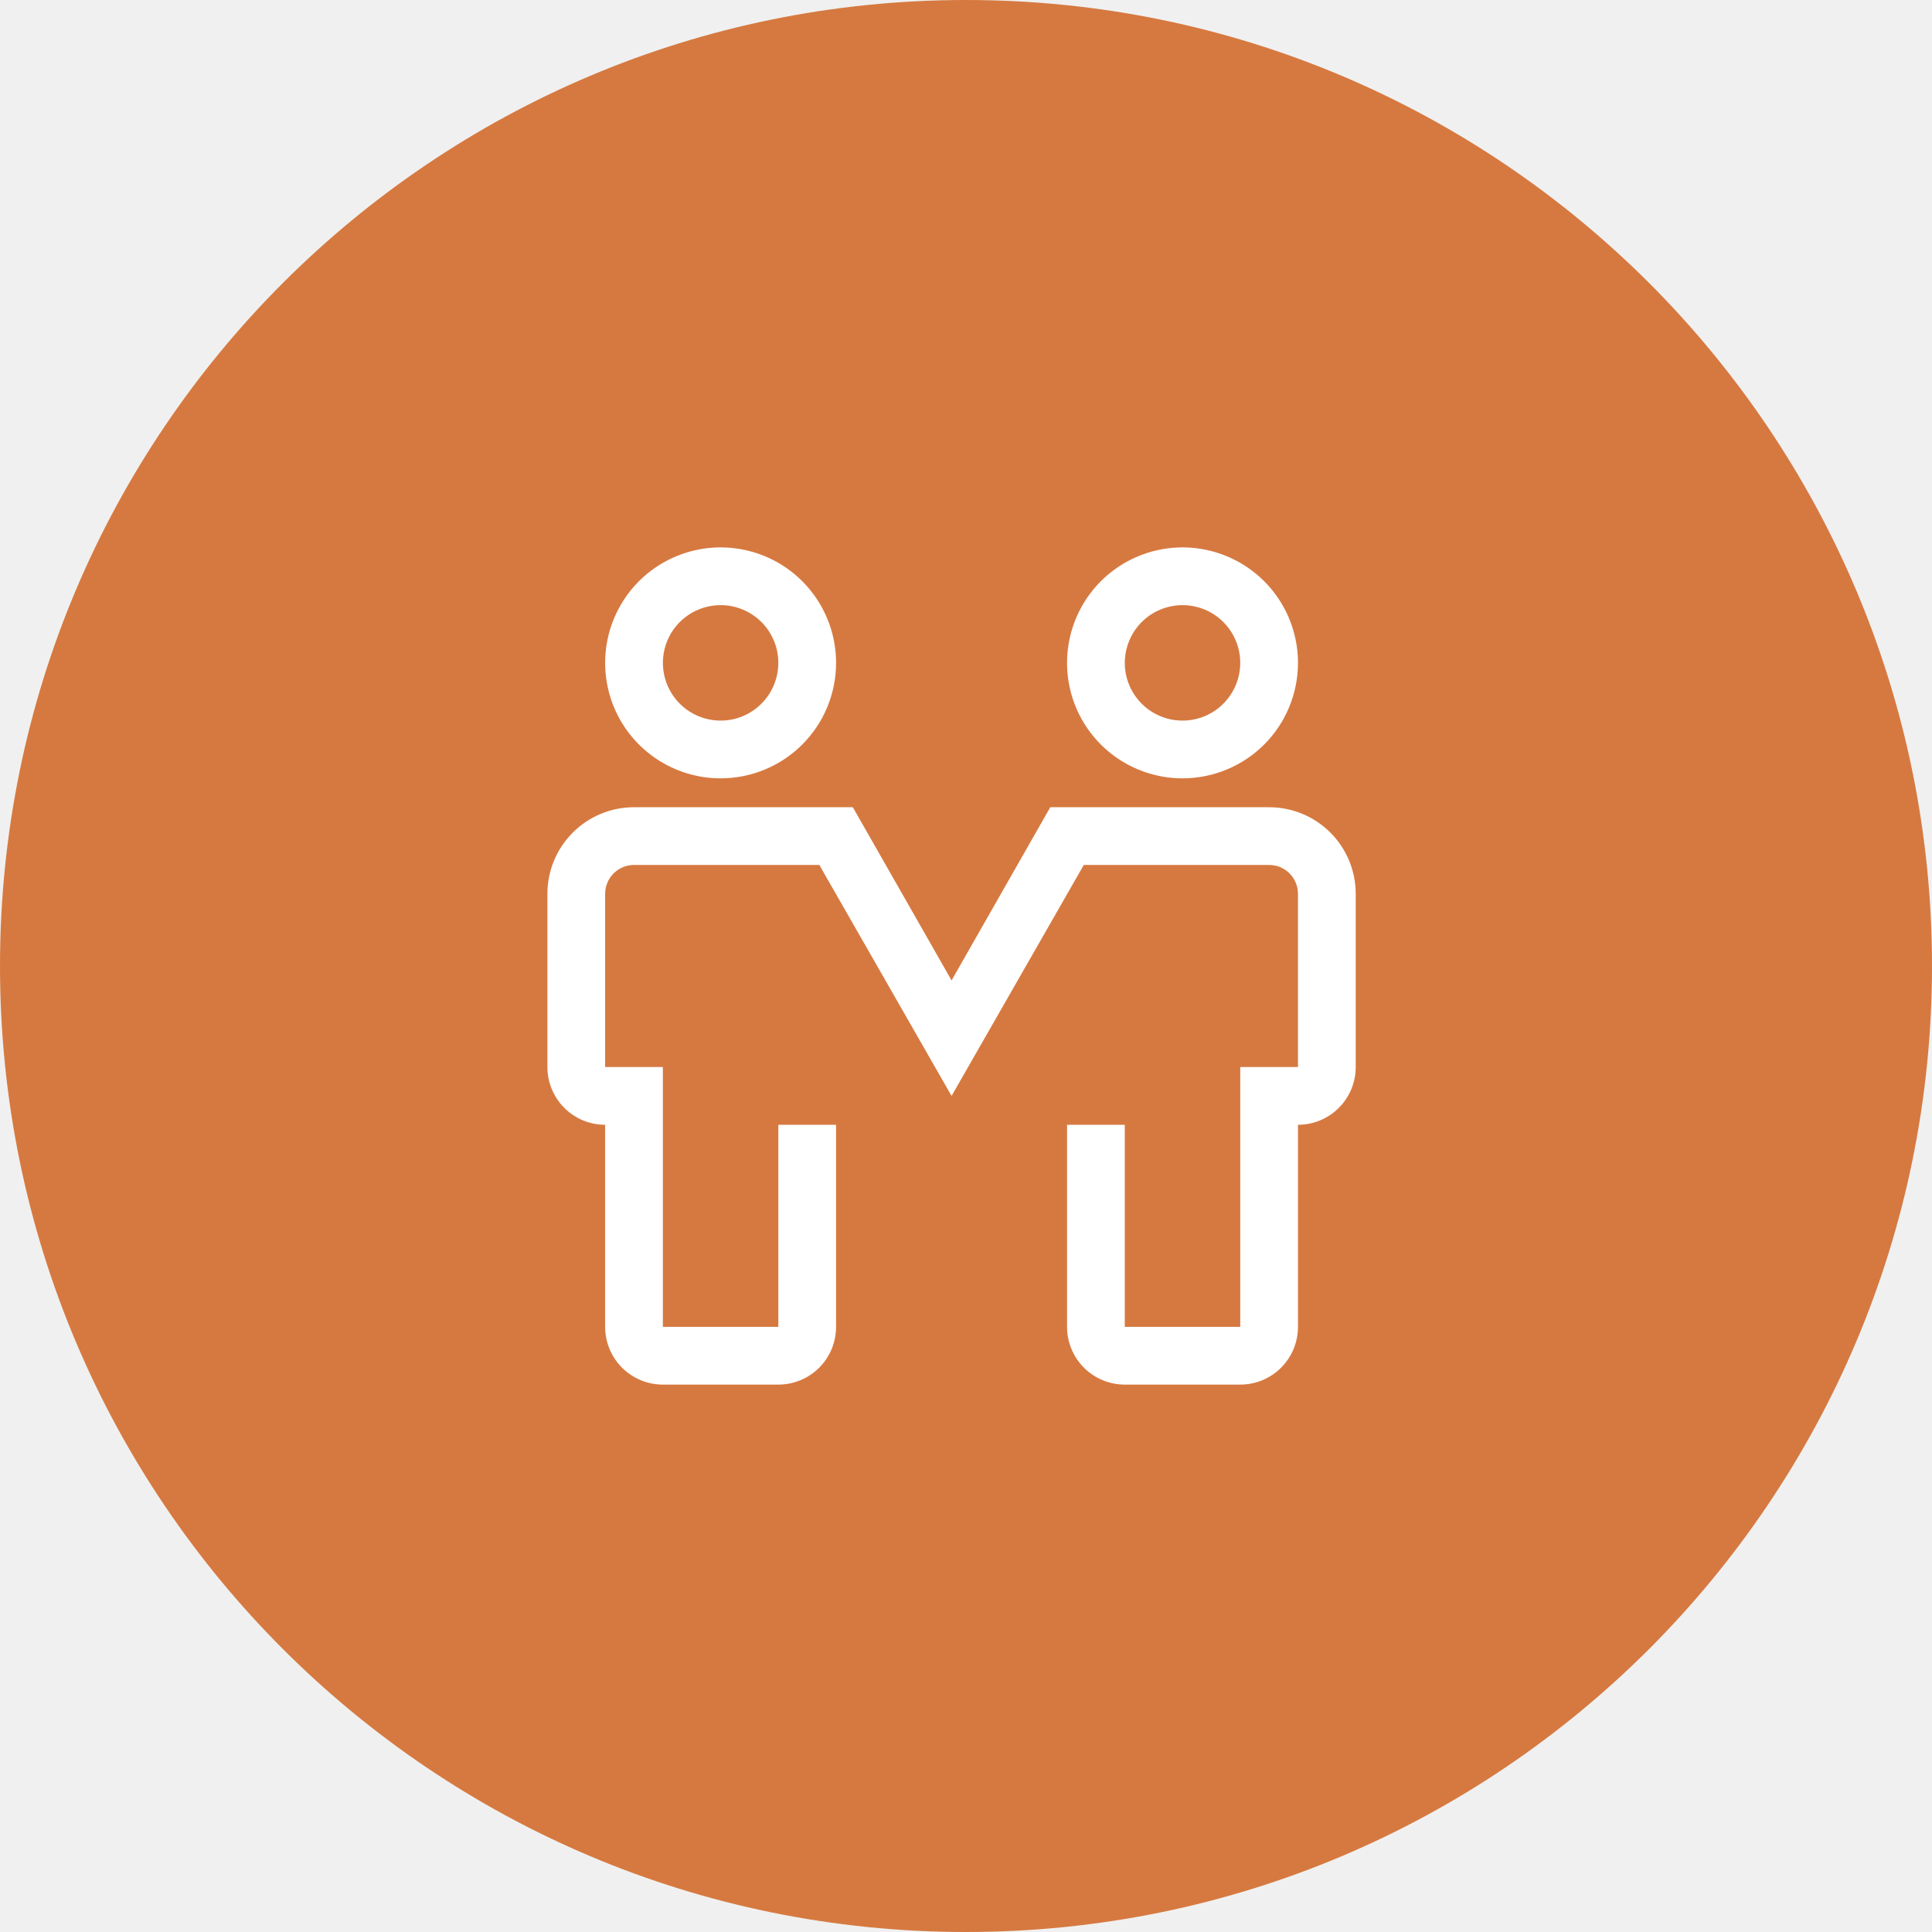
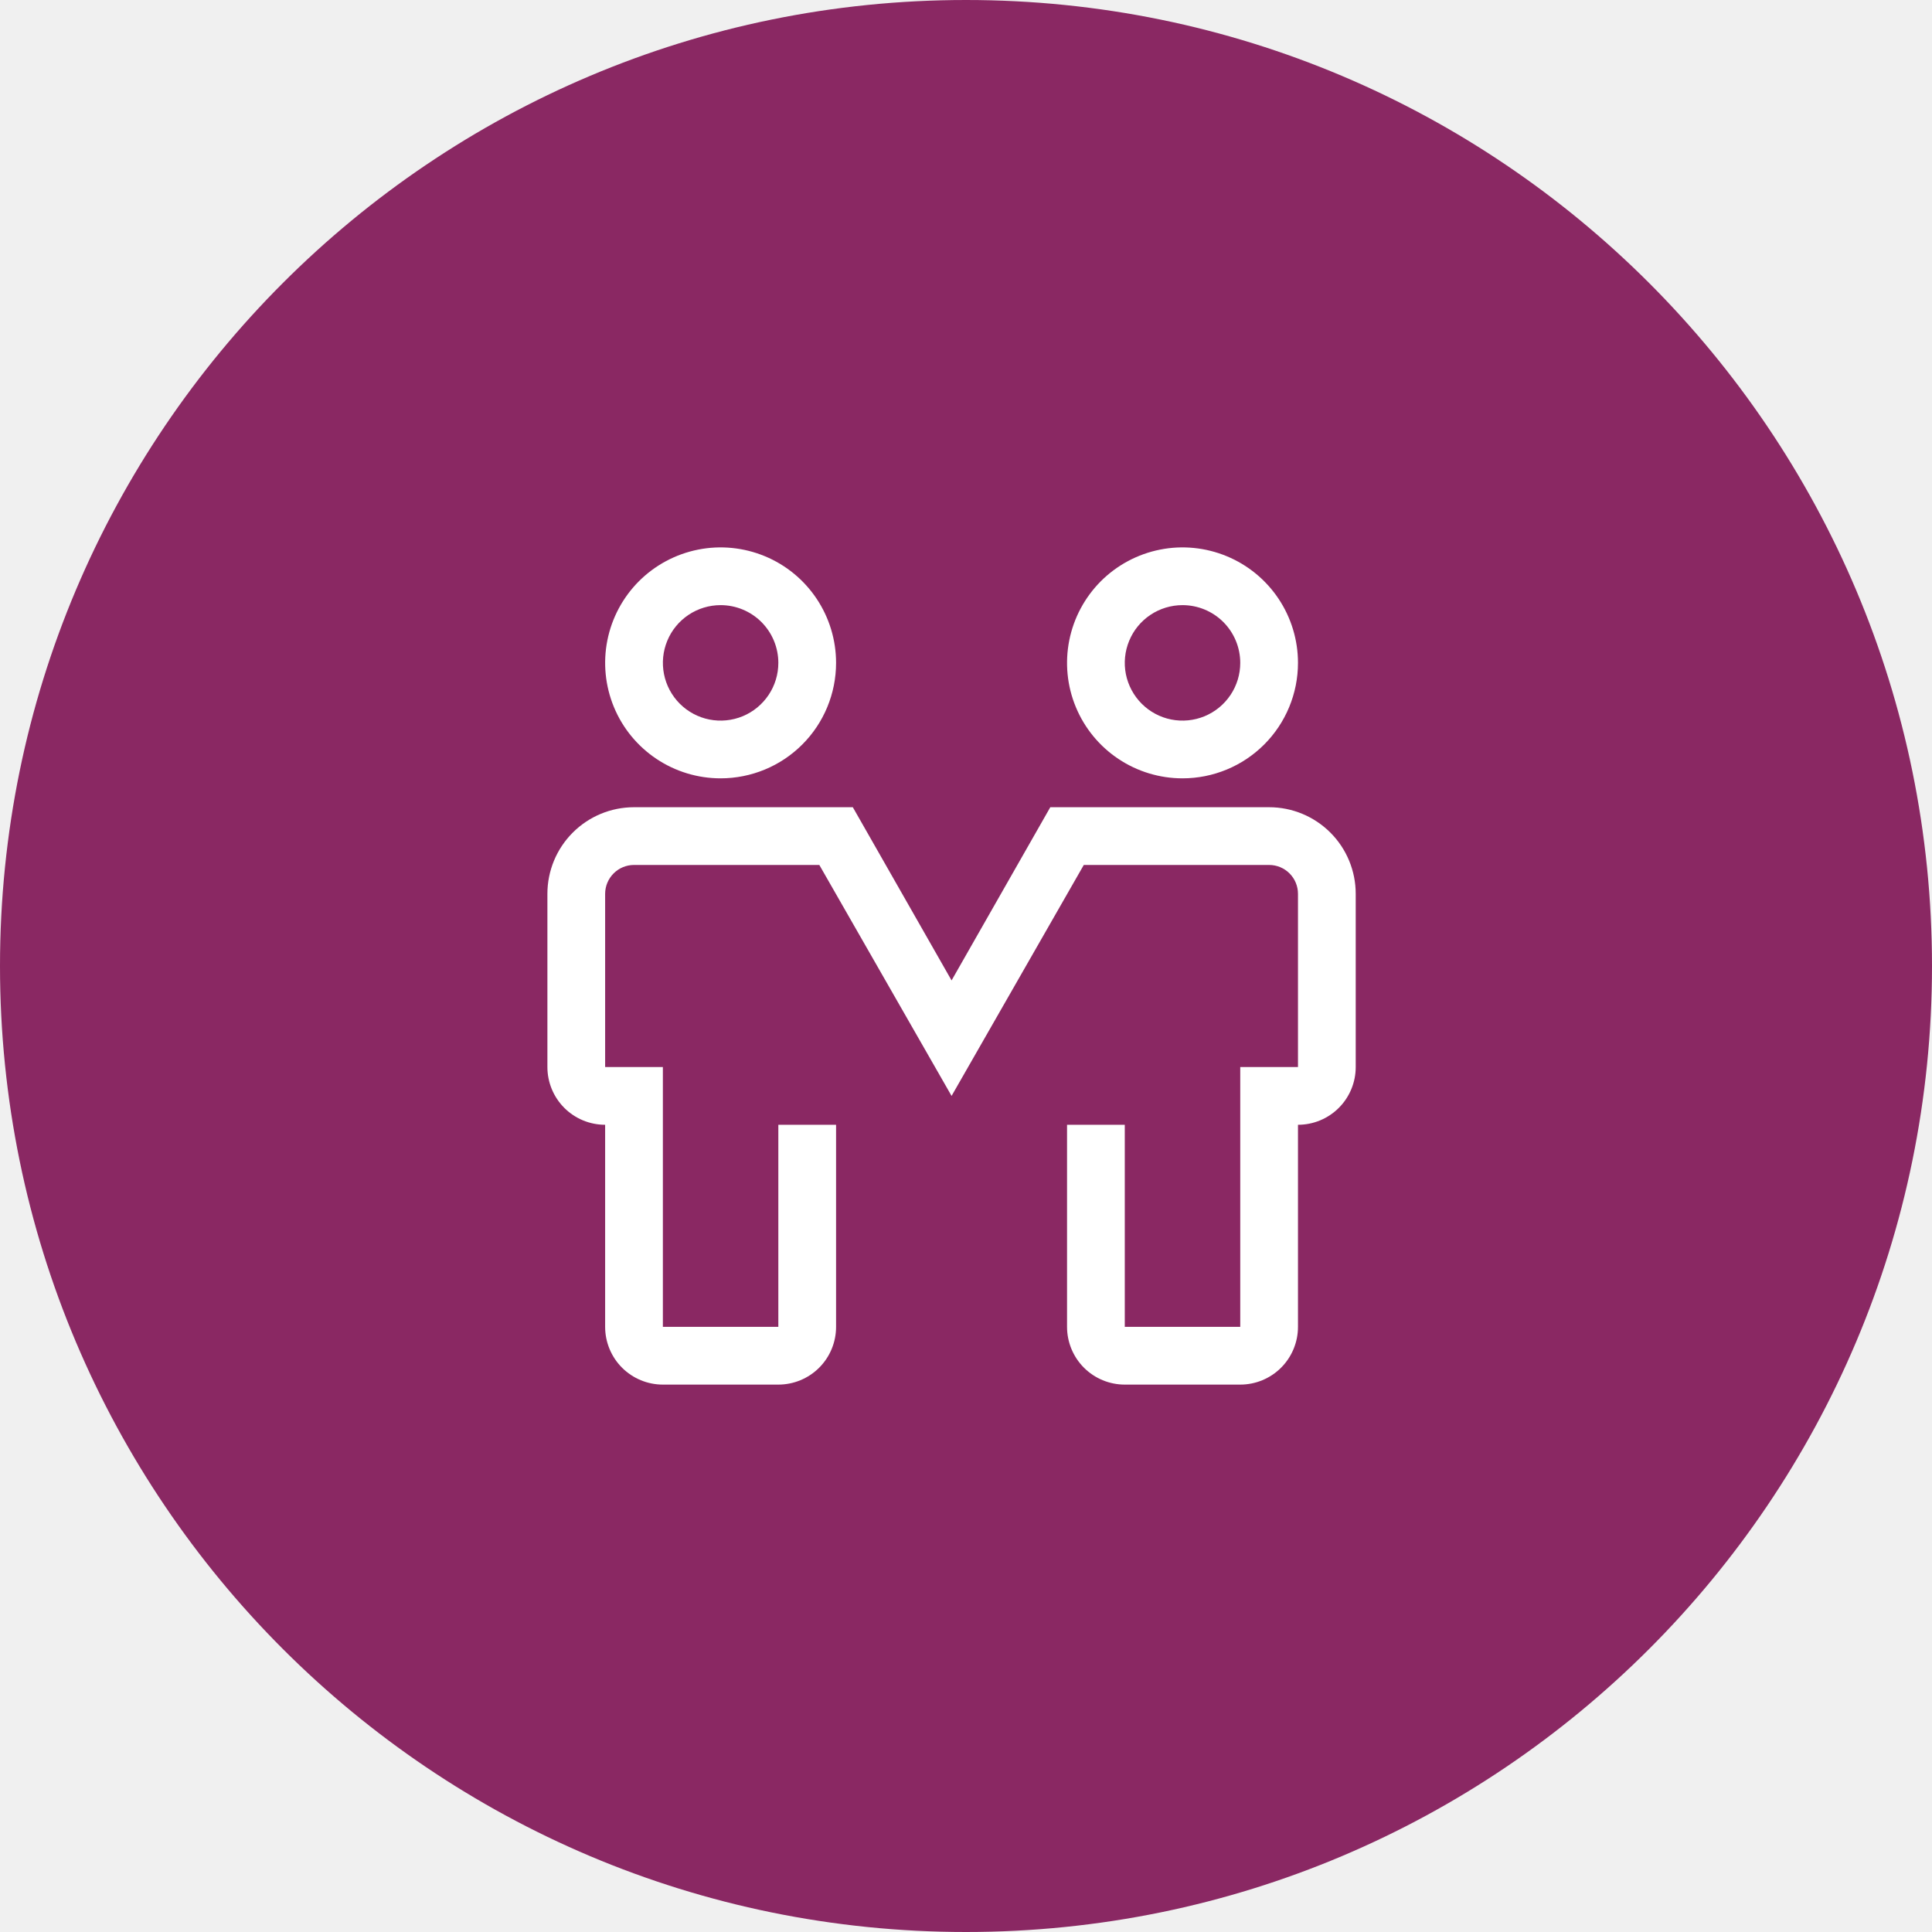
<svg xmlns="http://www.w3.org/2000/svg" width="60" height="60" viewBox="0 0 60 60" fill="none">
-   <circle cx="30" cy="30" r="30" fill="#D67940" />
+   <circle cx="30" cy="30" r="30" fill="#8a2863" />
  <path d="M22.379 24.172C21.67 24.172 20.977 23.962 20.387 23.568C19.797 23.174 19.337 22.614 19.066 21.959C18.795 21.303 18.724 20.582 18.862 19.887C19 19.191 19.342 18.552 19.843 18.05C20.345 17.549 20.984 17.207 21.68 17.069C22.375 16.93 23.096 17.002 23.752 17.273C24.407 17.544 24.967 18.004 25.361 18.594C25.755 19.184 25.965 19.877 25.965 20.586C25.965 21.537 25.588 22.45 24.915 23.122C24.243 23.795 23.33 24.172 22.379 24.172ZM22.379 18.793C22.025 18.793 21.678 18.898 21.383 19.095C21.088 19.292 20.858 19.572 20.723 19.9C20.587 20.228 20.552 20.588 20.621 20.936C20.69 21.284 20.861 21.603 21.111 21.854C21.362 22.105 21.682 22.276 22.029 22.345C22.377 22.414 22.738 22.378 23.066 22.243C23.393 22.107 23.673 21.877 23.87 21.582C24.067 21.288 24.172 20.941 24.172 20.586C24.172 20.111 23.983 19.655 23.647 19.318C23.311 18.982 22.855 18.793 22.379 18.793Z" fill="white" />
  <path d="M36.724 24.172C36.015 24.172 35.322 23.962 34.732 23.568C34.142 23.174 33.682 22.614 33.411 21.959C33.139 21.303 33.069 20.582 33.207 19.887C33.345 19.191 33.687 18.552 34.188 18.05C34.69 17.549 35.329 17.207 36.025 17.069C36.72 16.93 37.441 17.002 38.096 17.273C38.752 17.544 39.312 18.004 39.706 18.594C40.1 19.184 40.31 19.877 40.31 20.586C40.31 21.537 39.932 22.45 39.26 23.122C38.587 23.795 37.675 24.172 36.724 24.172ZM36.724 18.793C36.37 18.793 36.023 18.898 35.728 19.095C35.433 19.292 35.203 19.572 35.068 19.9C34.932 20.228 34.896 20.588 34.965 20.936C35.035 21.284 35.206 21.603 35.456 21.854C35.707 22.105 36.026 22.276 36.374 22.345C36.722 22.414 37.083 22.378 37.41 22.243C37.738 22.107 38.018 21.877 38.215 21.582C38.412 21.288 38.517 20.941 38.517 20.586C38.517 20.111 38.328 19.655 37.992 19.318C37.656 18.982 37.2 18.793 36.724 18.793Z" fill="white" />
  <path d="M38.517 43H34.931C34.456 43 33.999 42.811 33.663 42.475C33.327 42.139 33.138 41.682 33.138 41.207V34.931H34.931V41.207H38.517V33.138H40.31V27.759C40.31 27.521 40.216 27.293 40.048 27.125C39.88 26.956 39.652 26.862 39.414 26.862H33.658L29.552 34.035L25.445 26.862H19.69C19.452 26.862 19.224 26.956 19.056 27.125C18.888 27.293 18.793 27.521 18.793 27.759V33.138H20.586V41.207H24.172V34.931H25.965V41.207C25.965 41.682 25.777 42.139 25.44 42.475C25.104 42.811 24.648 43 24.172 43H20.586C20.111 43 19.655 42.811 19.318 42.475C18.982 42.139 18.793 41.682 18.793 41.207V34.931C18.317 34.931 17.861 34.742 17.525 34.406C17.189 34.07 17 33.614 17 33.138V27.759C17 27.045 17.283 26.361 17.788 25.857C18.292 25.352 18.976 25.069 19.69 25.069H26.485L29.552 30.448L32.618 25.069H39.414C40.127 25.069 40.811 25.352 41.316 25.857C41.82 26.361 42.103 27.045 42.103 27.759V33.138C42.103 33.614 41.914 34.07 41.578 34.406C41.242 34.742 40.786 34.931 40.31 34.931V41.207C40.31 41.682 40.121 42.139 39.785 42.475C39.449 42.811 38.993 43 38.517 43Z" fill="white" />
</svg>
